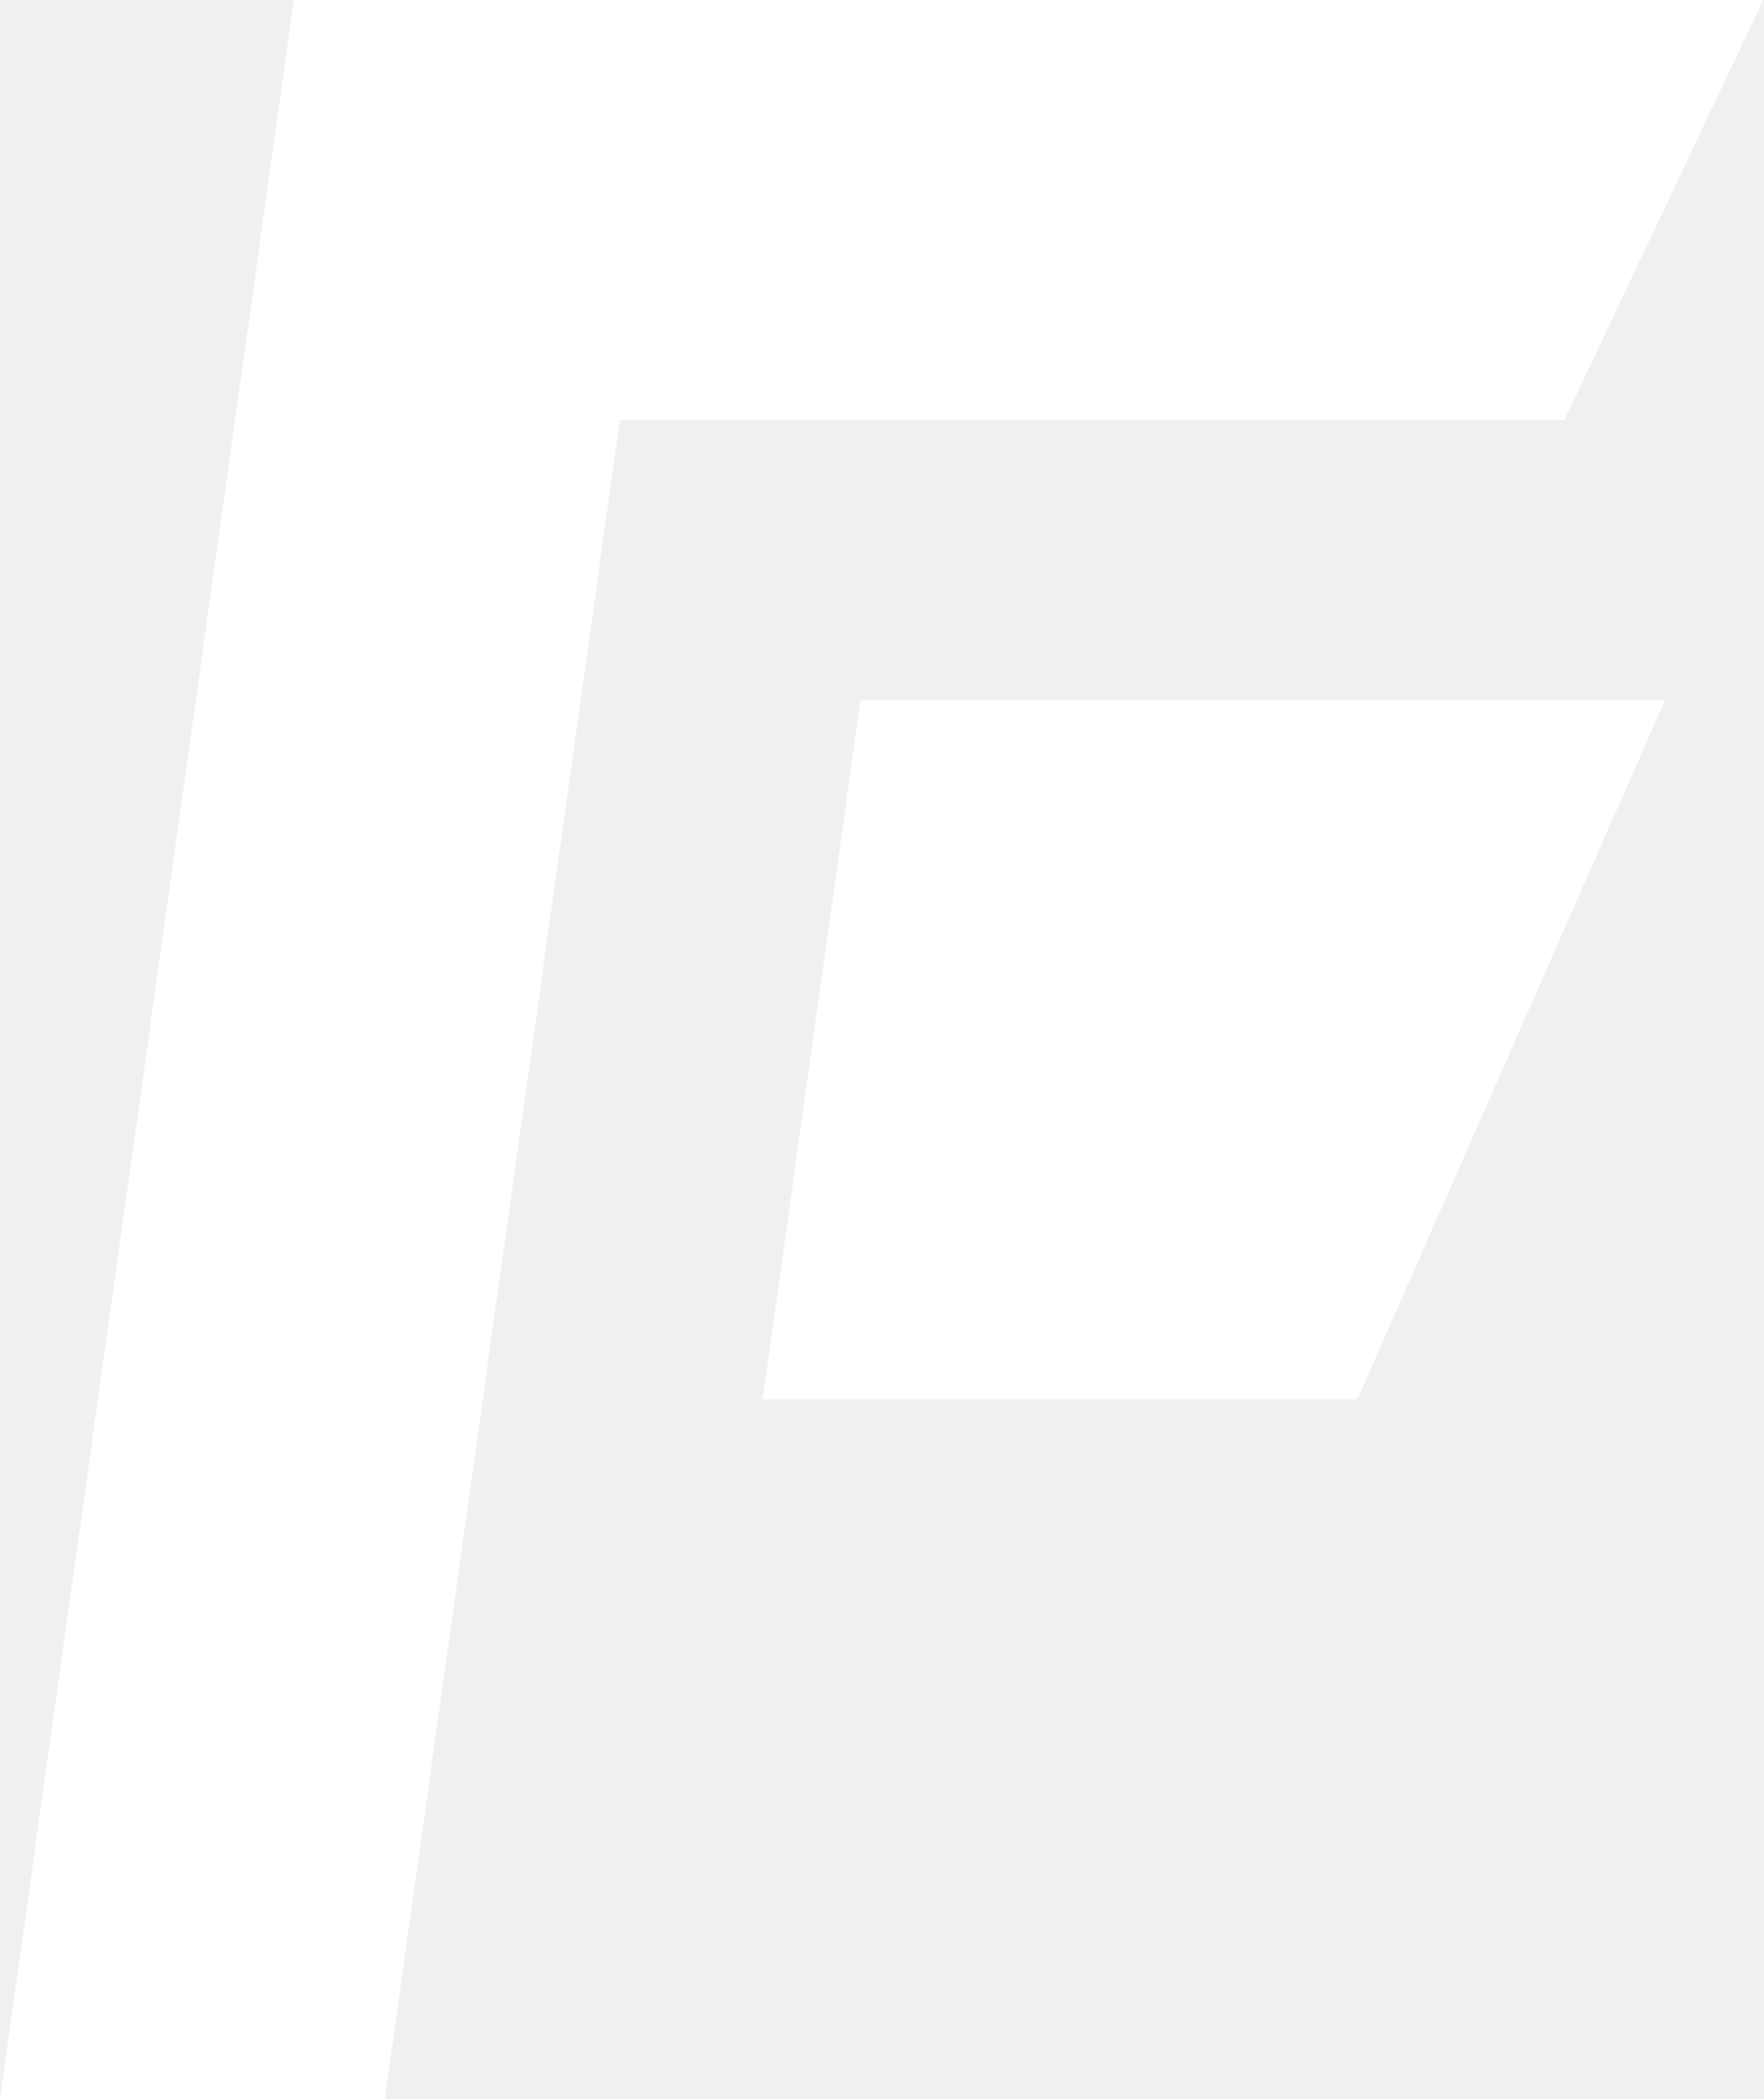
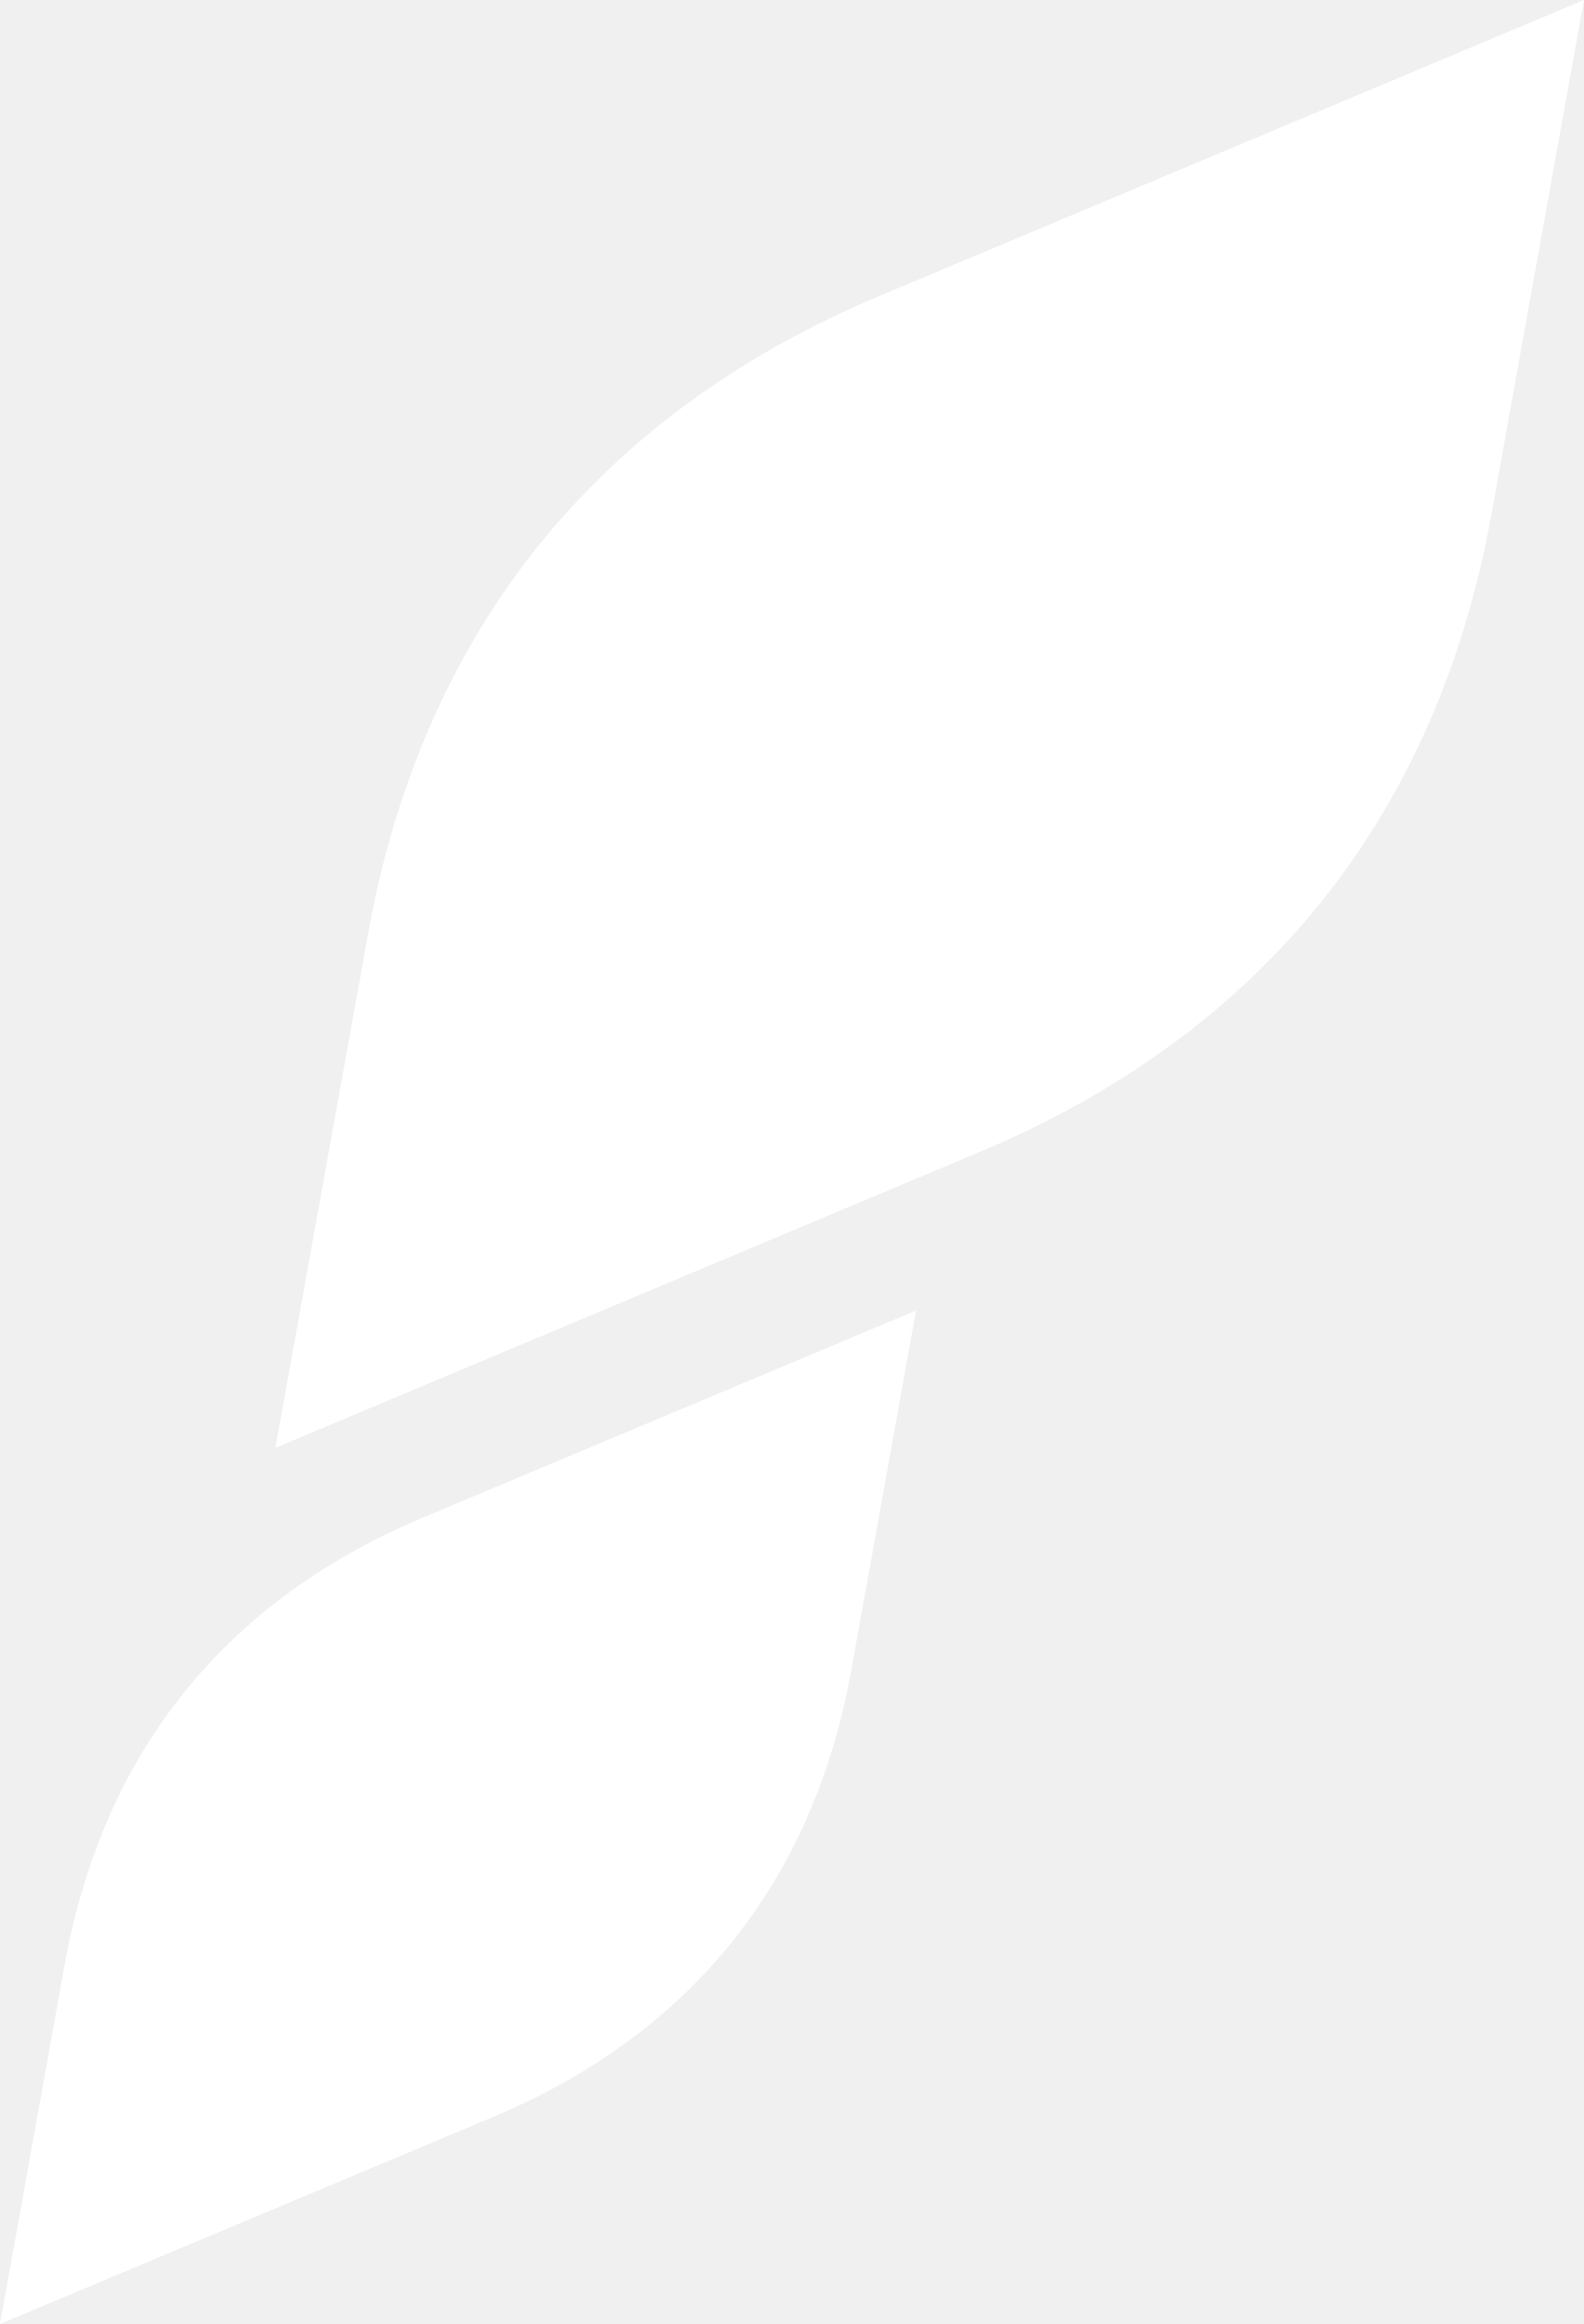
- <svg xmlns="http://www.w3.org/2000/svg" viewBox="0 0 100.8 120" width="100.8" height="120" fill="#FFFFFF" role="img" aria-labelledby="t">
-   <path d="M16.8 0 100.8 0 89.44 24 35.44 24 22.0 120 0.0 120Z" />
-   <path d="M49.2 40 95.2 40 77.6 80 43.6 80Z" />
+ <svg xmlns="http://www.w3.org/2000/svg" viewBox="0 0 81.79 120" width="81.79" height="120" fill="#FFFFFF" role="img" aria-labelledby="t">
+   <path d="M81.79 0.00 L77.02 26.51 C74.21 42.13 65.22 53.34 50.59 59.48 L14.22 74.76 L19.00 48.25 C21.81 32.63 30.79 21.42 45.42 15.28 Z" />
+   <path d="M47.30 67.67 L43.96 86.23 C41.99 97.16 35.70 105.01 25.46 109.31 L0.00 120.00 L3.34 101.44 C5.31 90.51 11.60 82.66 21.84 78.36 Z" />
</svg>
